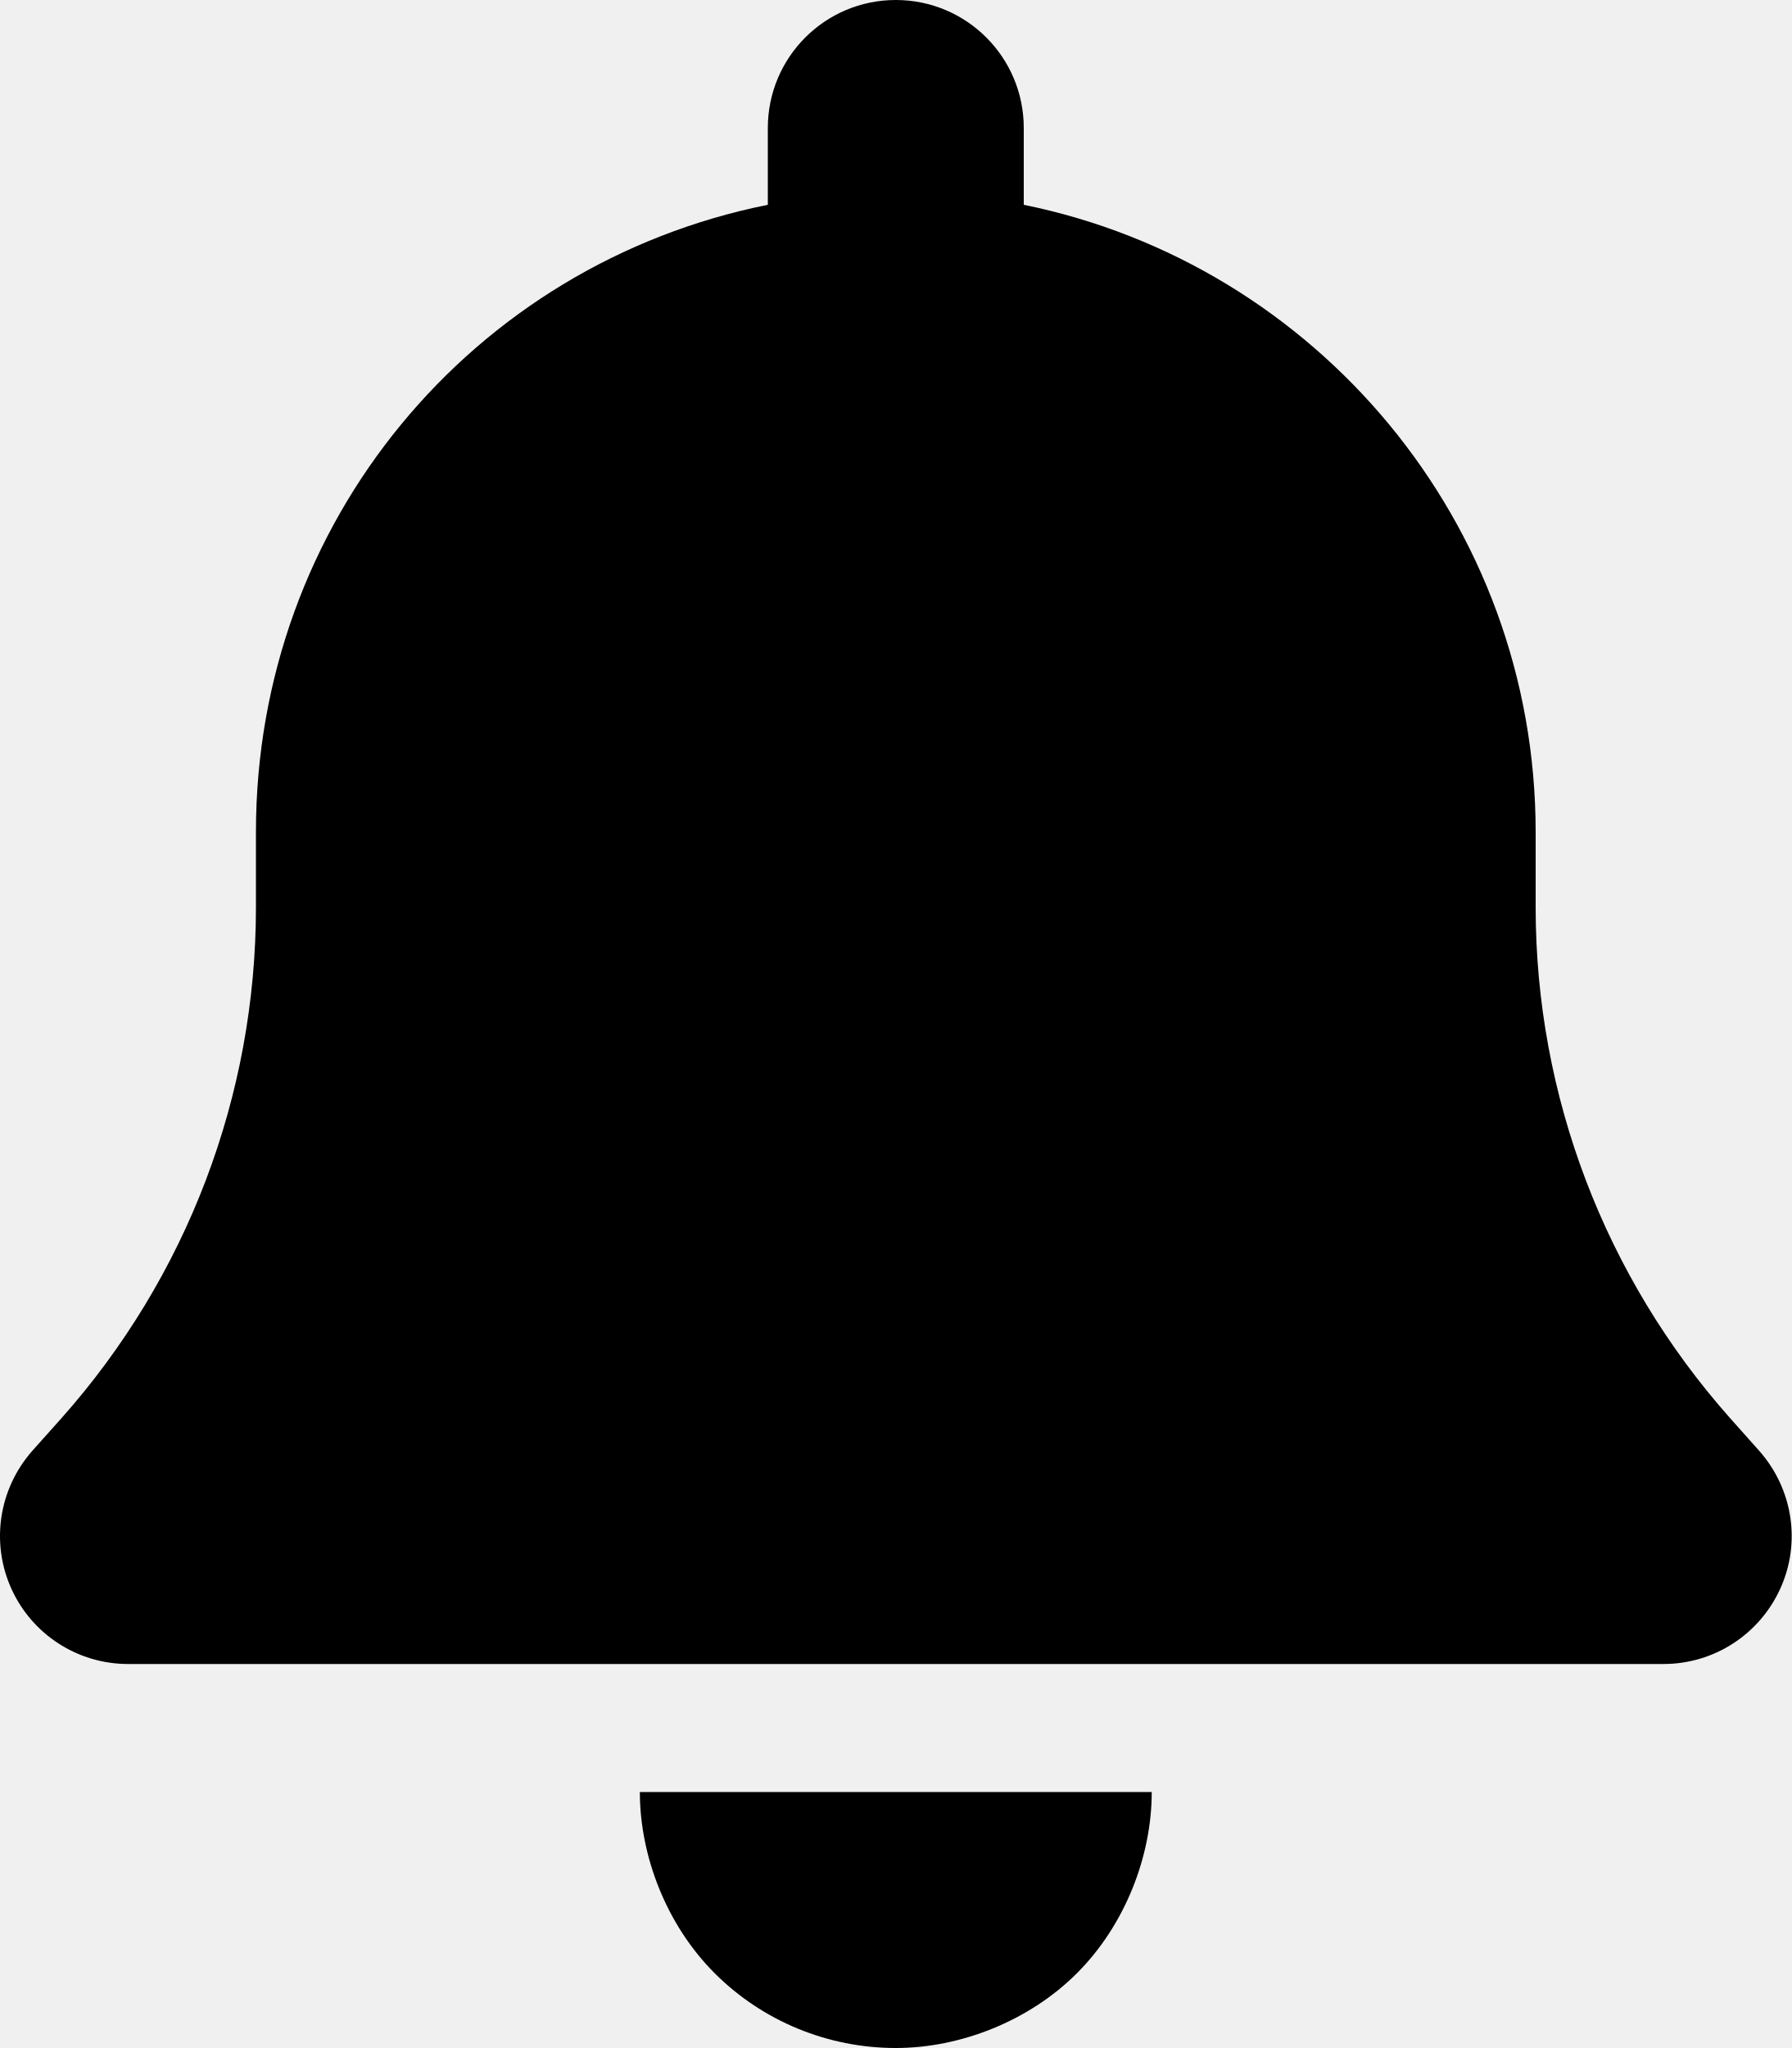
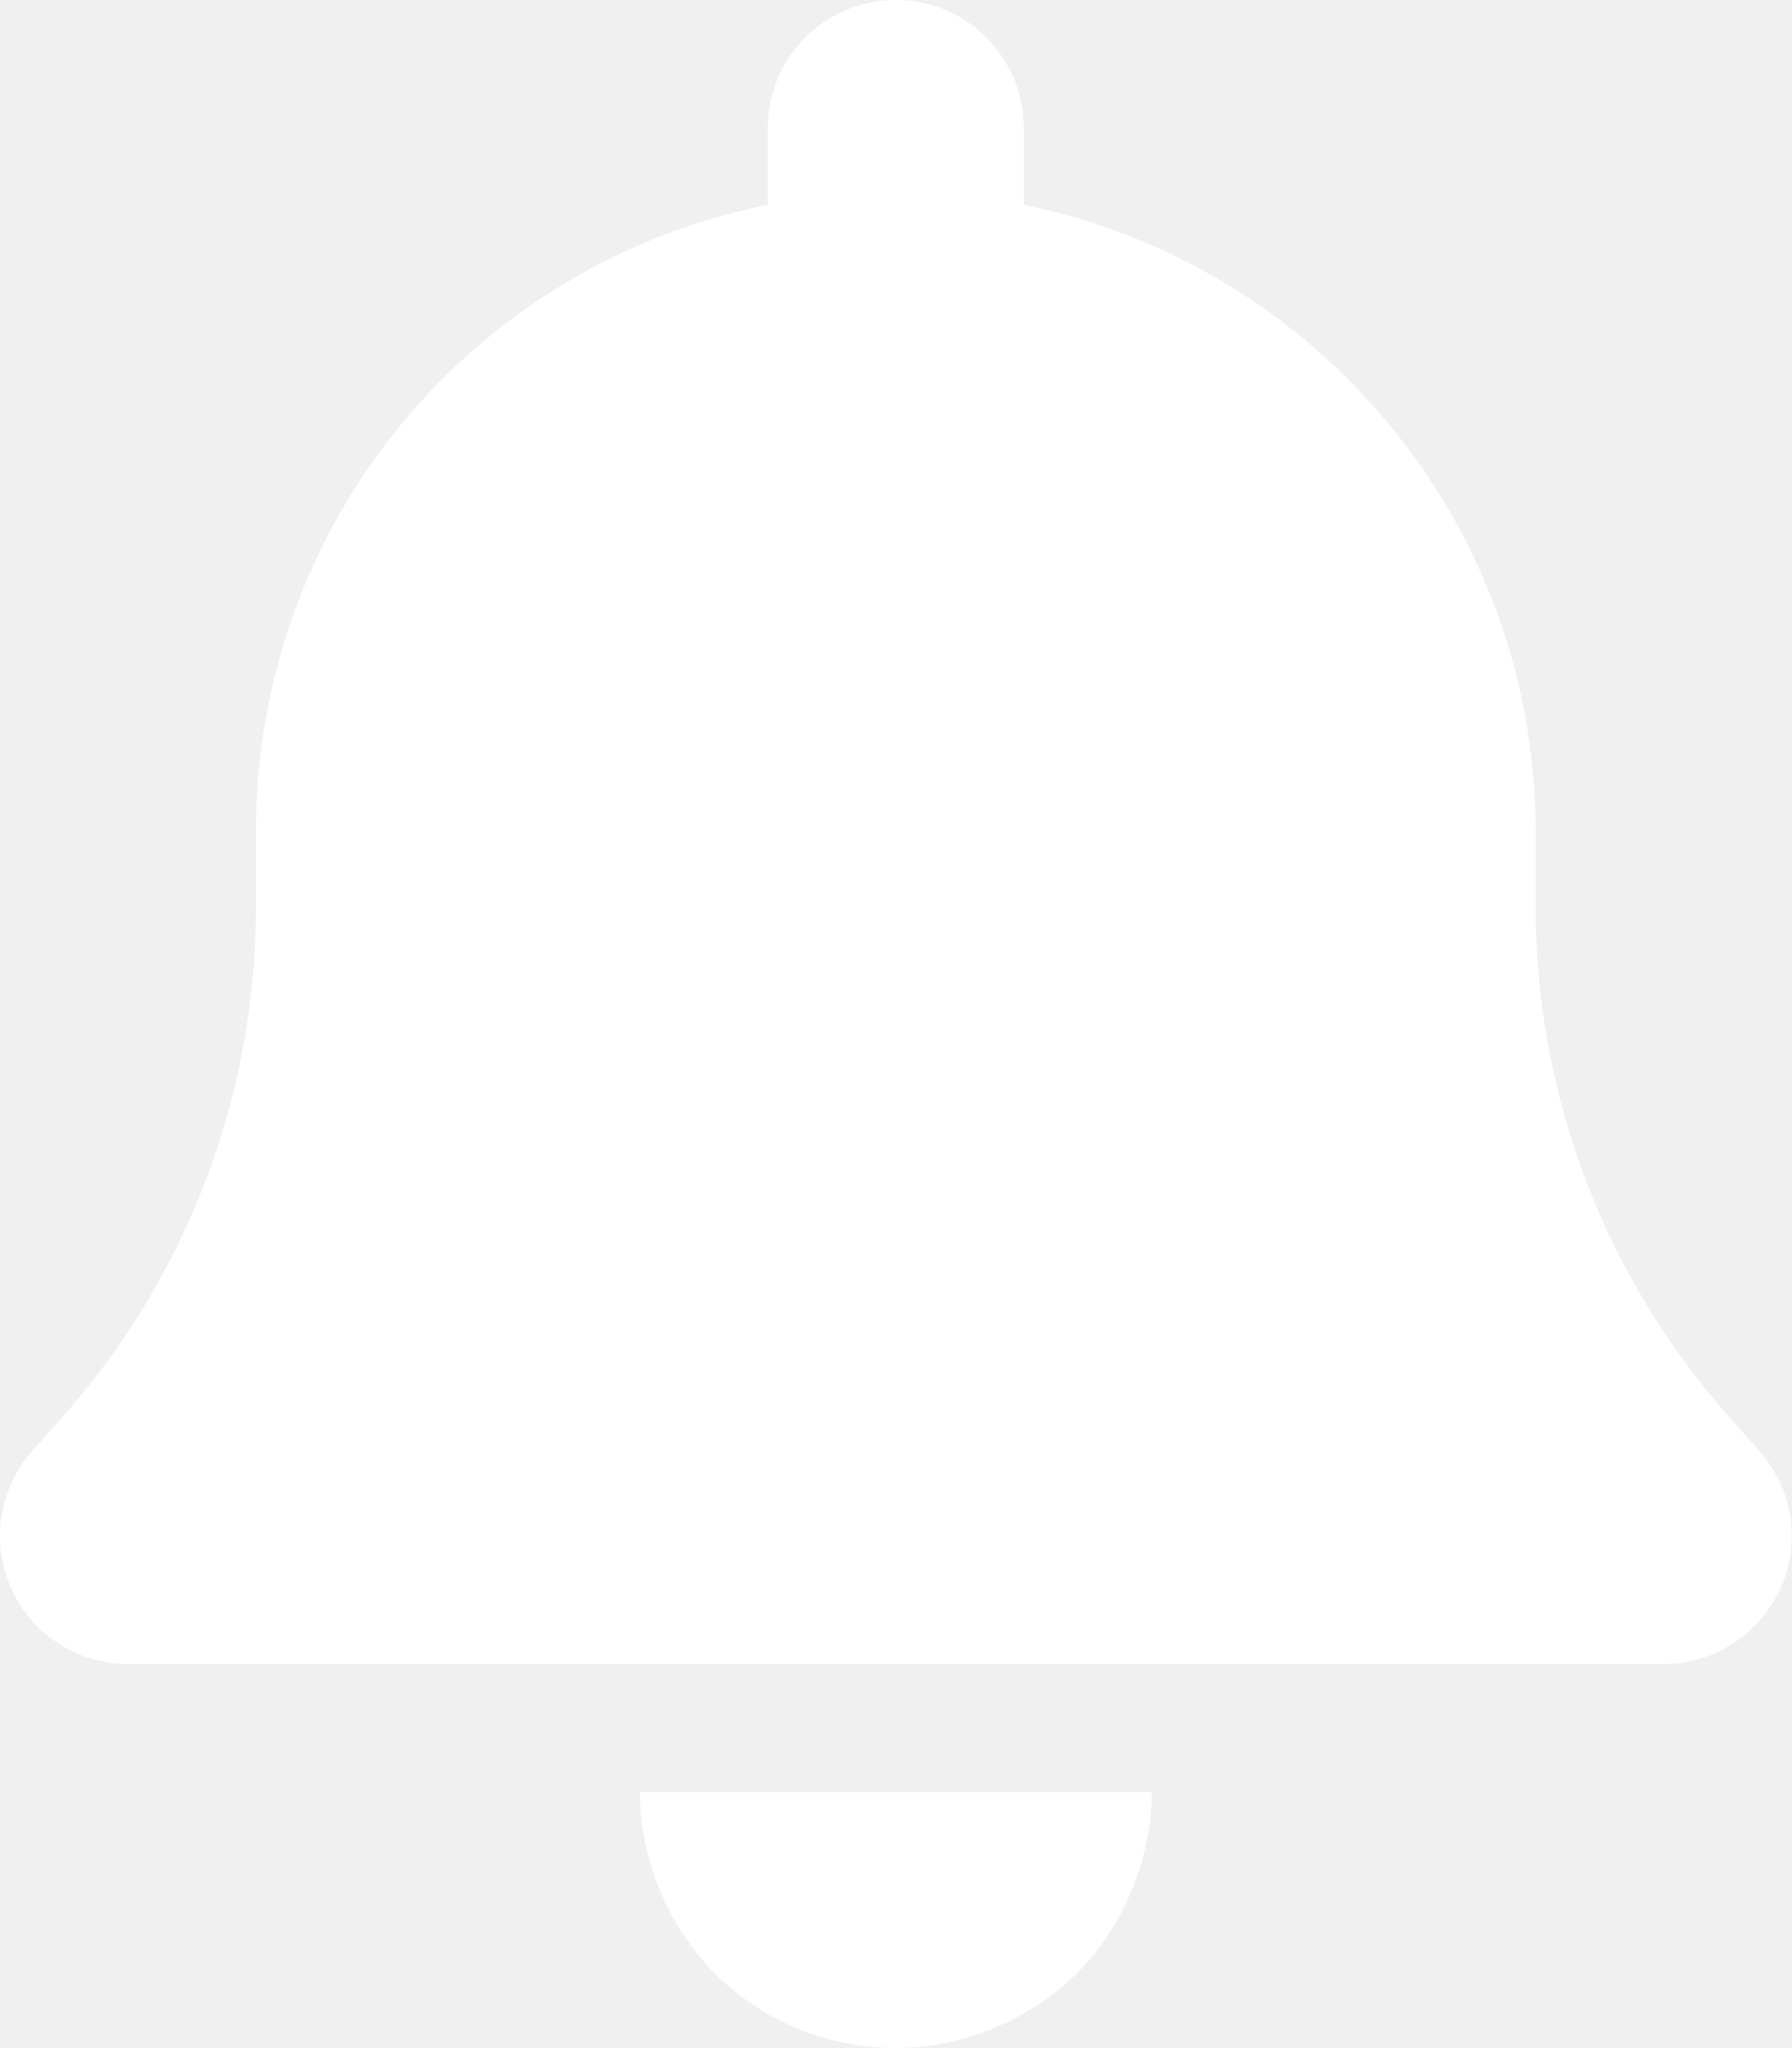
<svg xmlns="http://www.w3.org/2000/svg" viewBox="0 0 448 512">
-   <path d="M256 32V51.2C329 66.03 384 130.6 384 208V226.8C384 273.9 401.3 319.2 432.5 354.4L439.9 362.7C448.3 372.2 450.4 385.6 445.2 397.1C440 408.6 428.6 416 416 416H32C19.4 416 7.971 408.6 2.809 397.1C-2.353 385.6-.288 372.2 8.084 362.7L15.5 354.4C46.74 319.2 64 273.9 64 226.8V208C64 130.6 118.1 66.03 192 51.2V32C192 14.33 206.3 0 224 0C241.7 0 256 14.33 256 32H256zM224 512C207 512 190.7 505.3 178.7 493.3C166.7 481.3 160 464.1 160 448H288C288 464.1 281.3 481.3 269.3 493.3C257.3 505.3 240.1 512 224 512z" />
+   <path fill="white" d="M256 32V51.2C329 66.03 384 130.6 384 208V226.8C384 273.9 401.3 319.2 432.5 354.4L439.9 362.7C448.3 372.2 450.4 385.6 445.2 397.1C440 408.6 428.6 416 416 416H32C19.4 416 7.971 408.6 2.809 397.1C-2.353 385.6-.288 372.2 8.084 362.7L15.5 354.4C46.74 319.2 64 273.9 64 226.8V208C64 130.6 118.1 66.03 192 51.2V32C192 14.33 206.3 0 224 0C241.7 0 256 14.33 256 32H256zM224 512C207 512 190.7 505.3 178.7 493.3C166.7 481.3 160 464.1 160 448H288C288 464.1 281.3 481.3 269.3 493.3C257.3 505.3 240.1 512 224 512z" />
</svg>
